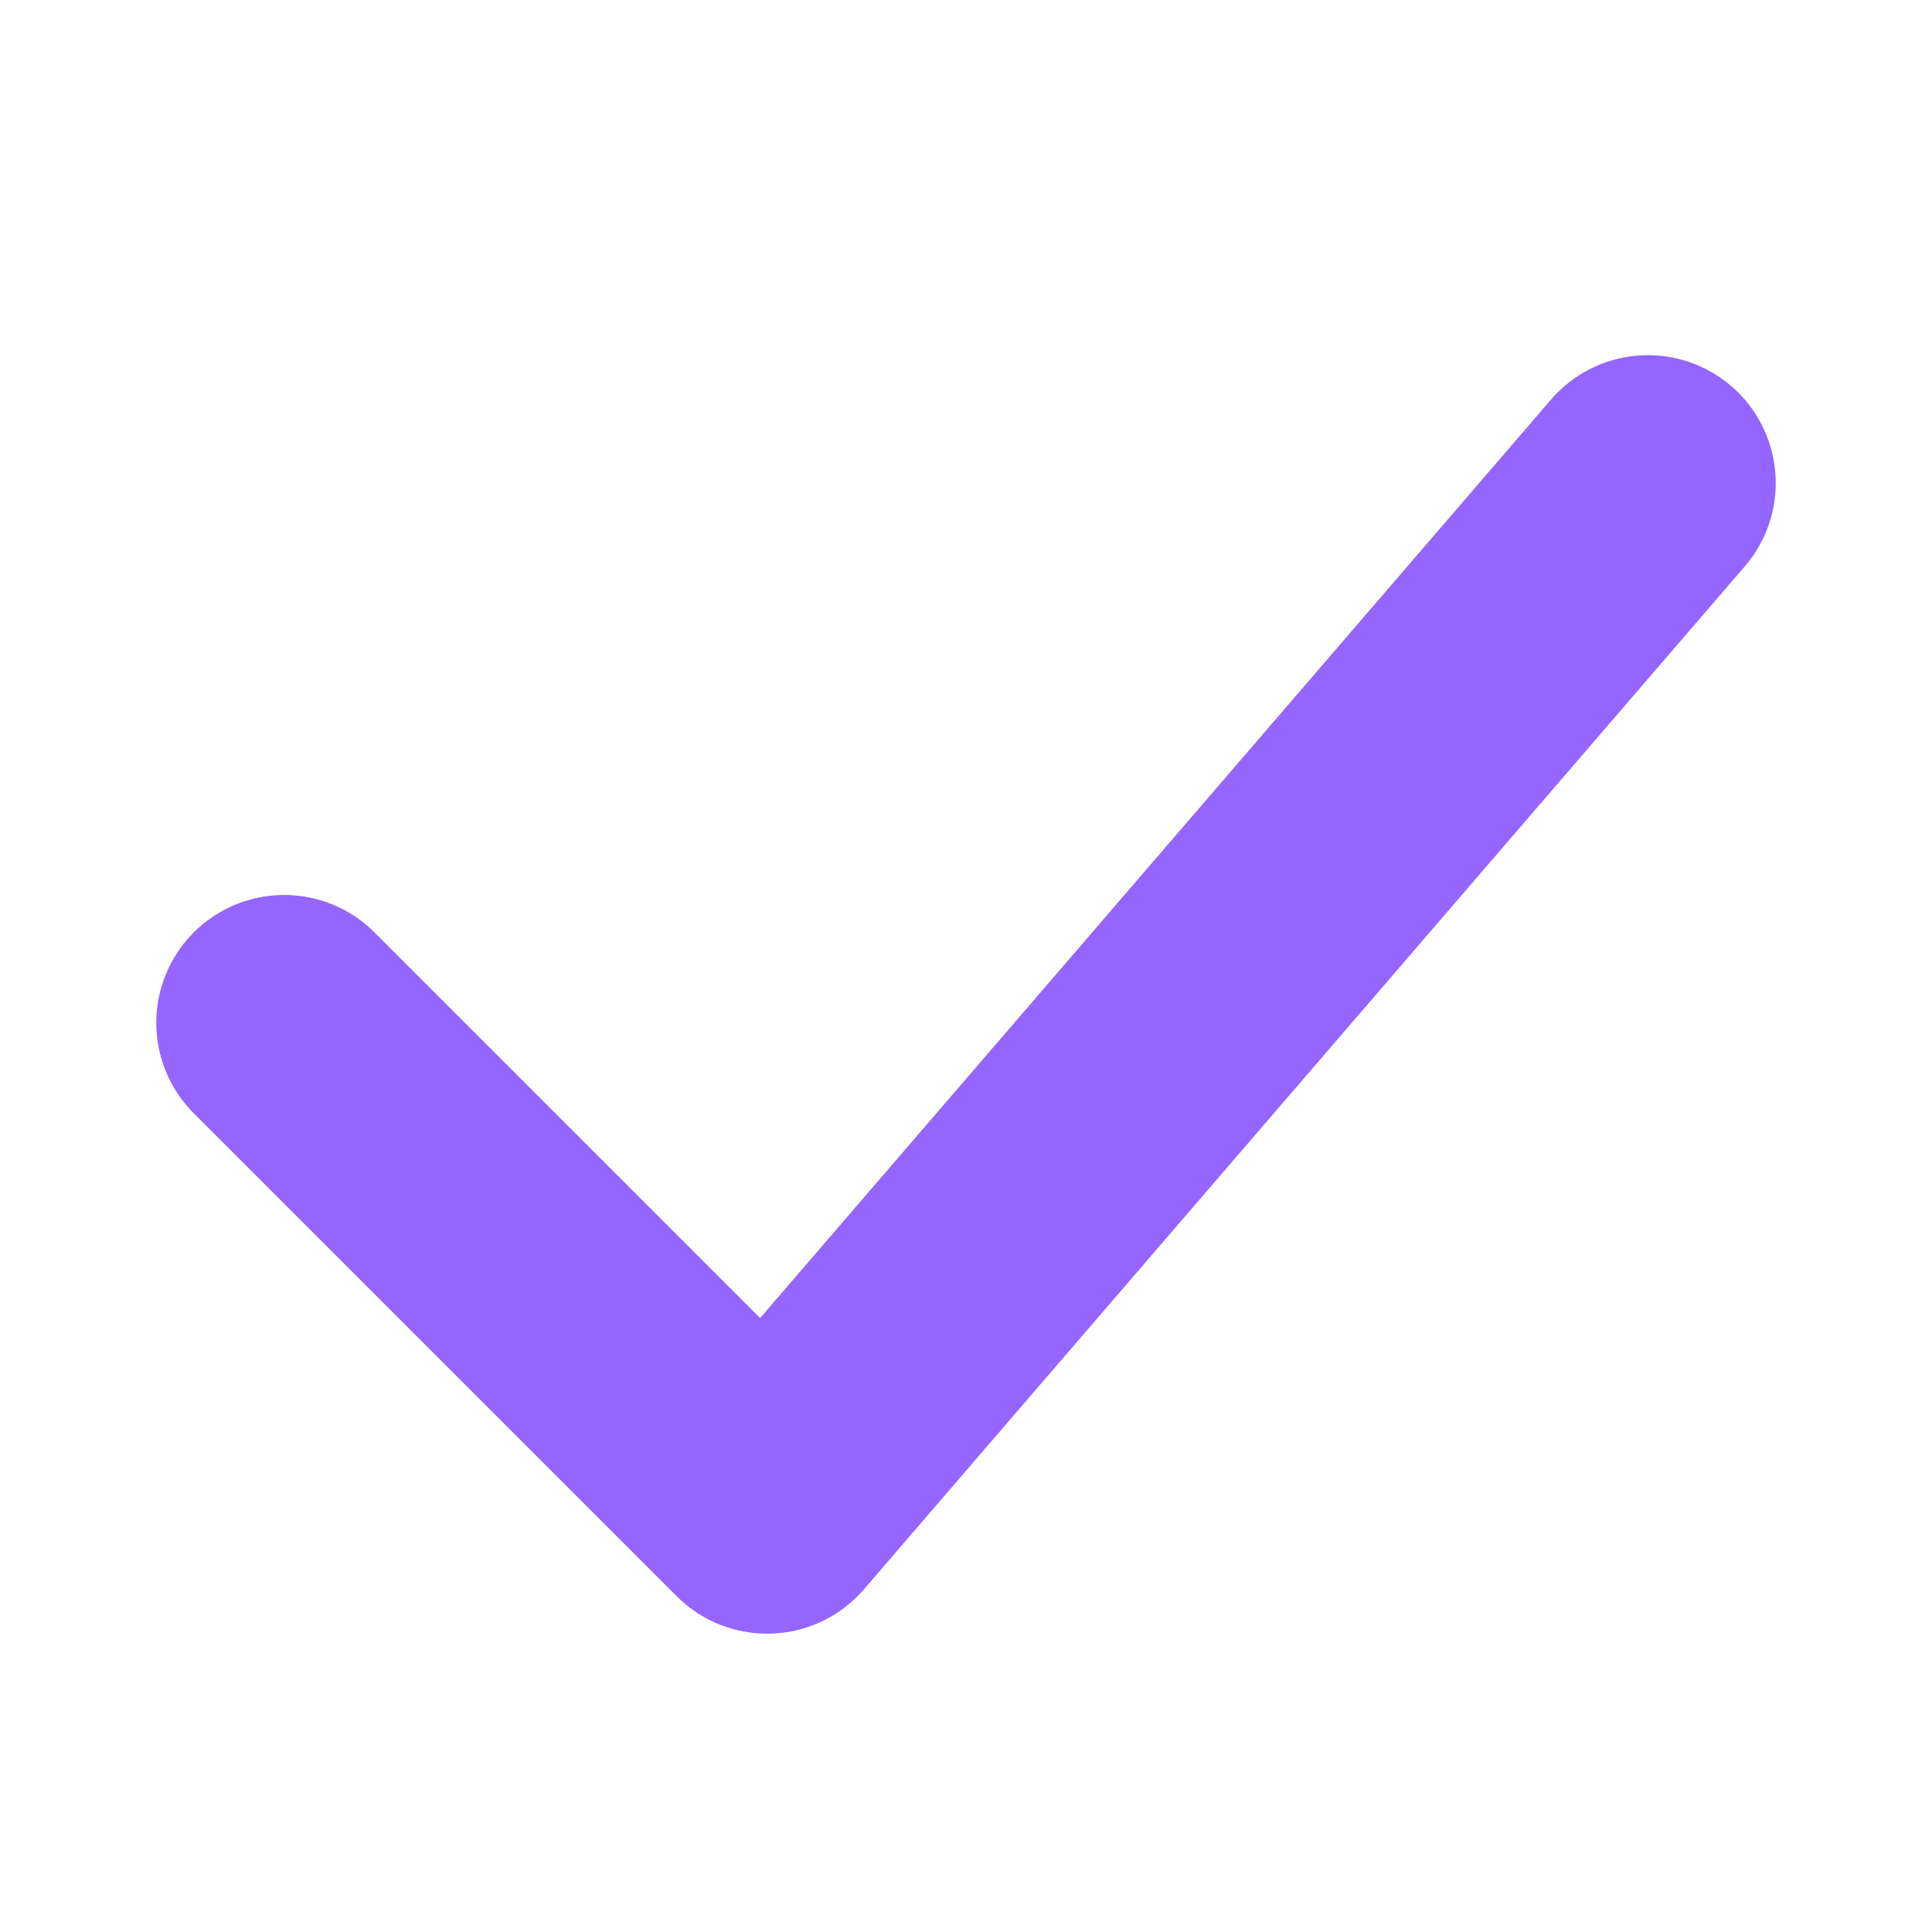
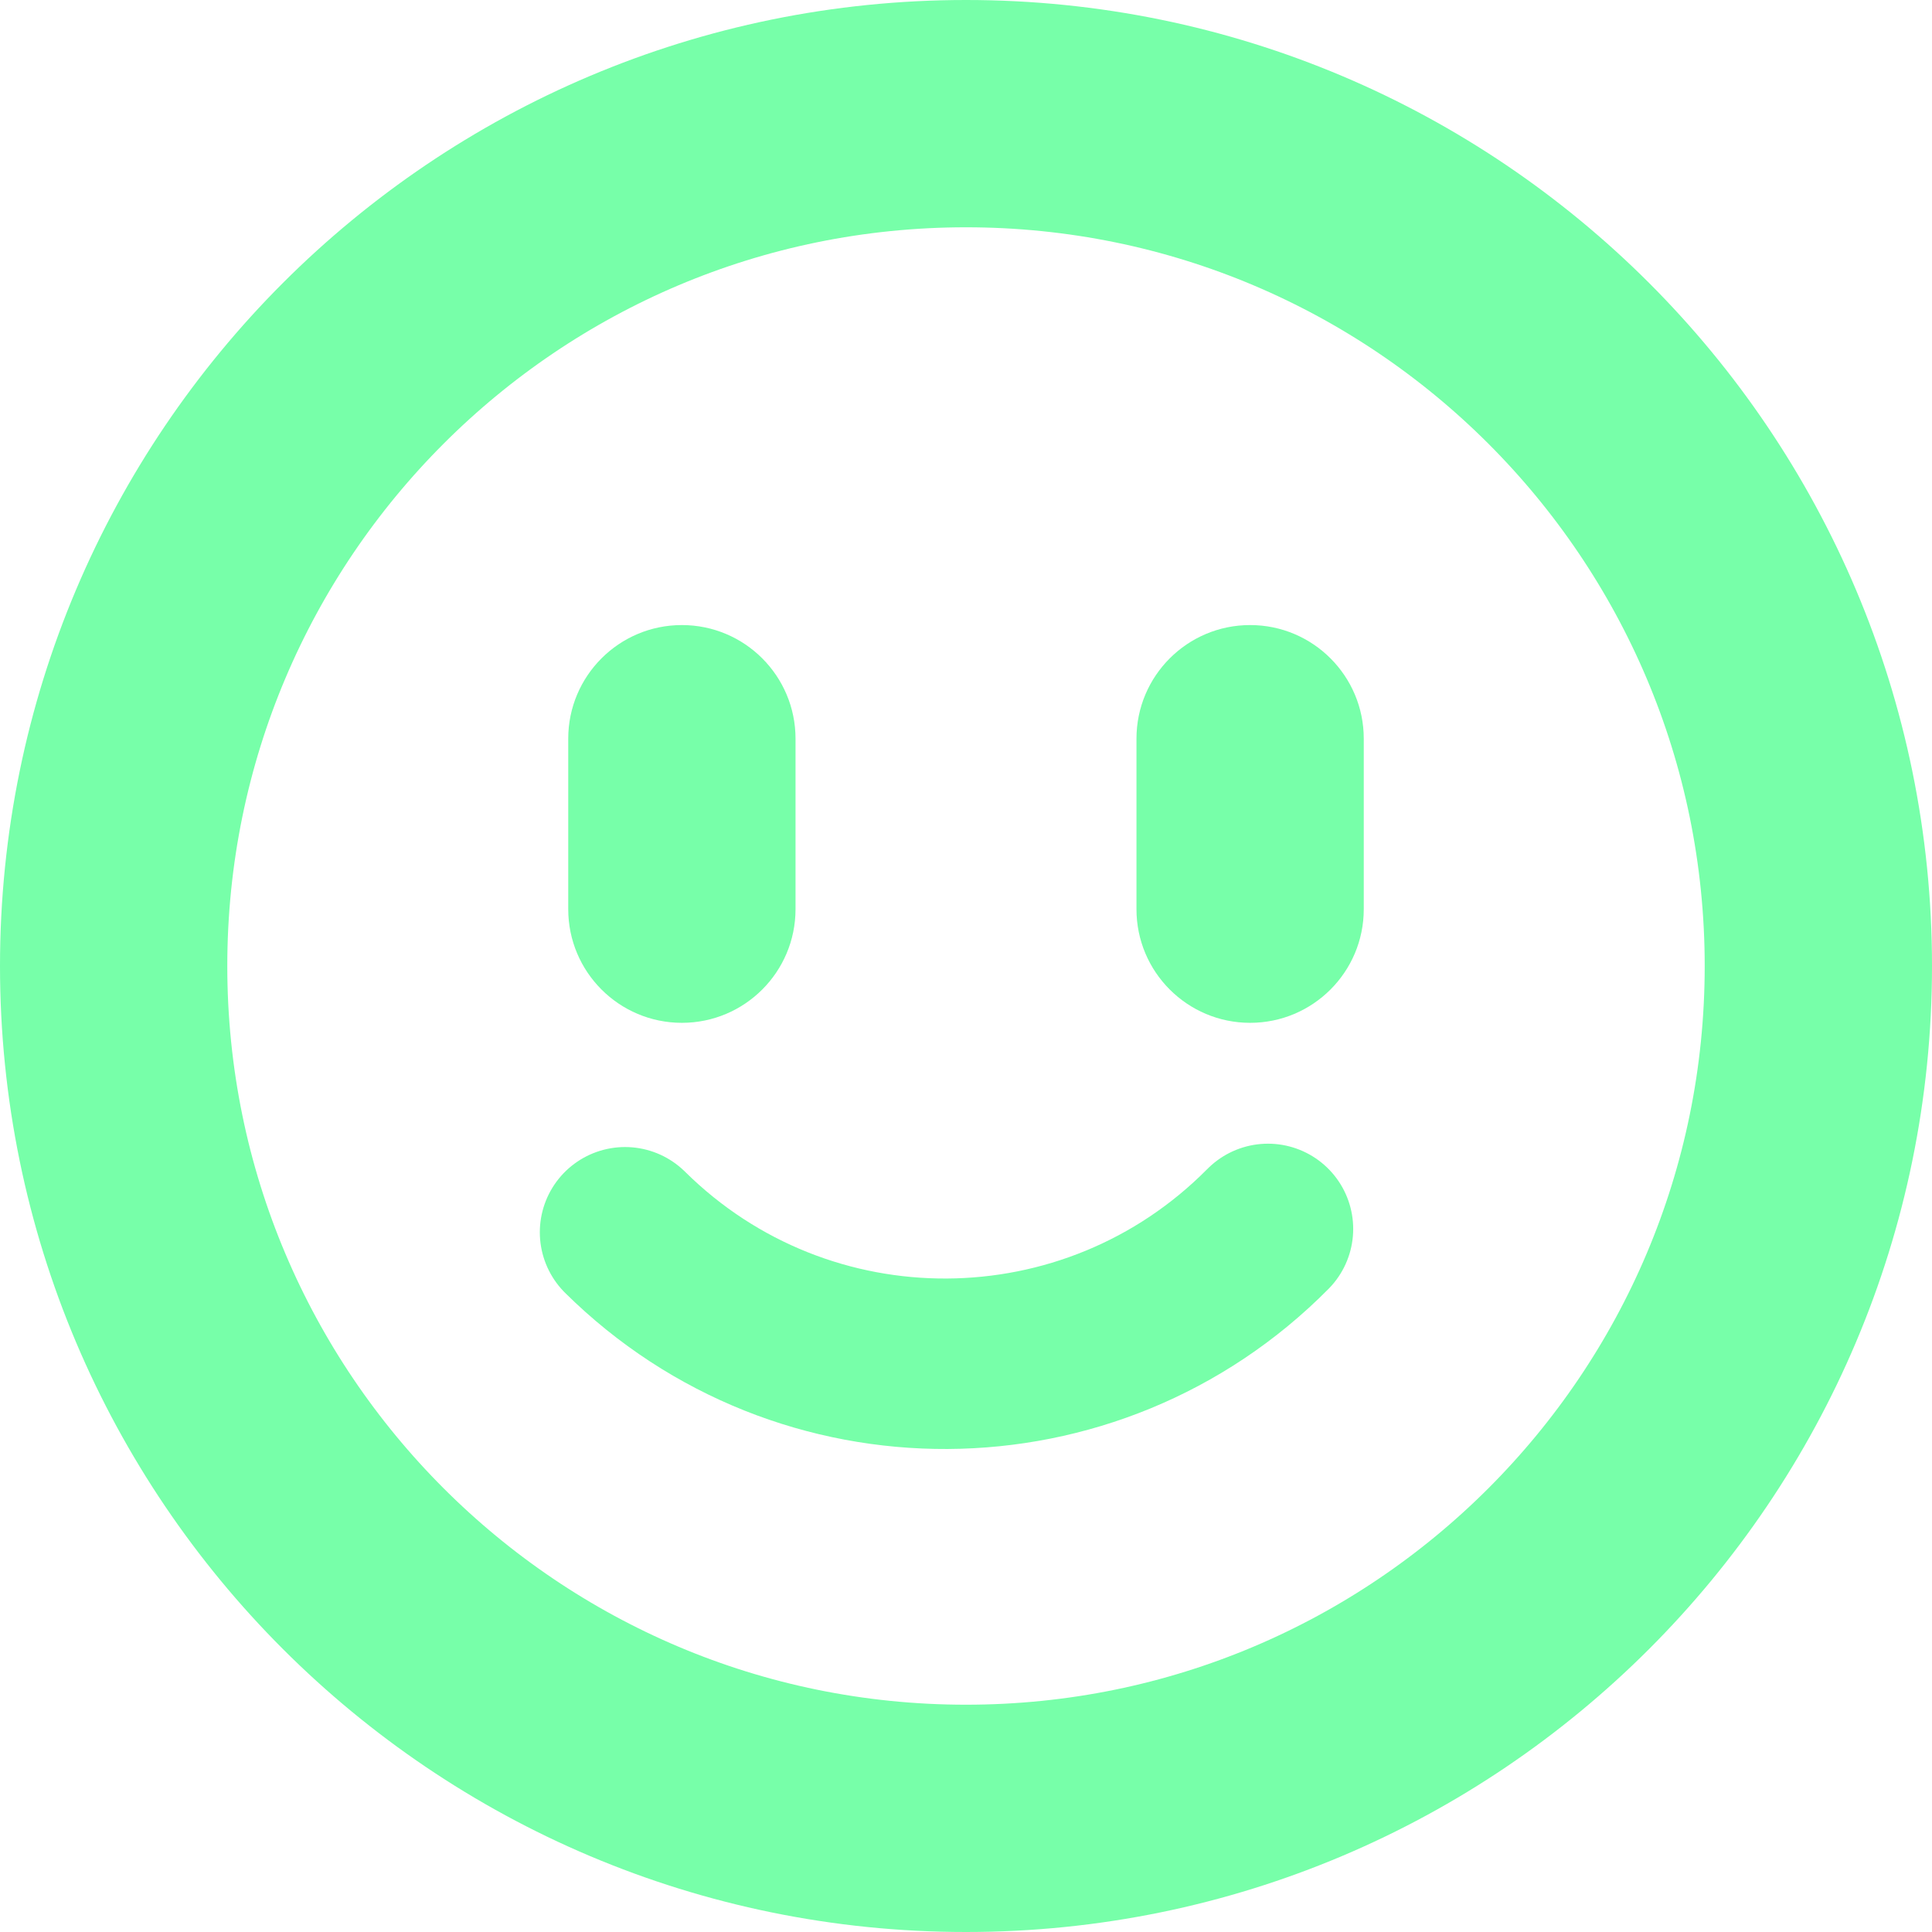
- <svg xmlns="http://www.w3.org/2000/svg" viewBox="0 0 34 34" width="34" height="34">
-   <path d="M5 18 L13.5 26.5 L29 8.5" fill="none" stroke="#9466ff" stroke-width="4.5" stroke-linecap="round" stroke-linejoin="round" />
+ <svg xmlns="http://www.w3.org/2000/svg" width="34" height="34" viewBox="0 0 34 34" fill="none" overflow="visible">
+   <circle cx="17" cy="17" r="15" stroke="#77FFA9" stroke-width="4" />
+   <path d="M22.314 21.627C19.206 24.768 14.14 24.794 11 21.686" stroke="#77FFA9" stroke-width="3" stroke-linecap="round" />
+   <rect x="10" y="11" width="4" height="7" rx="2" fill="#77FFA9" />
+   <rect x="20" y="11" width="4" height="7" rx="2" fill="#77FFA9" />
</svg>
